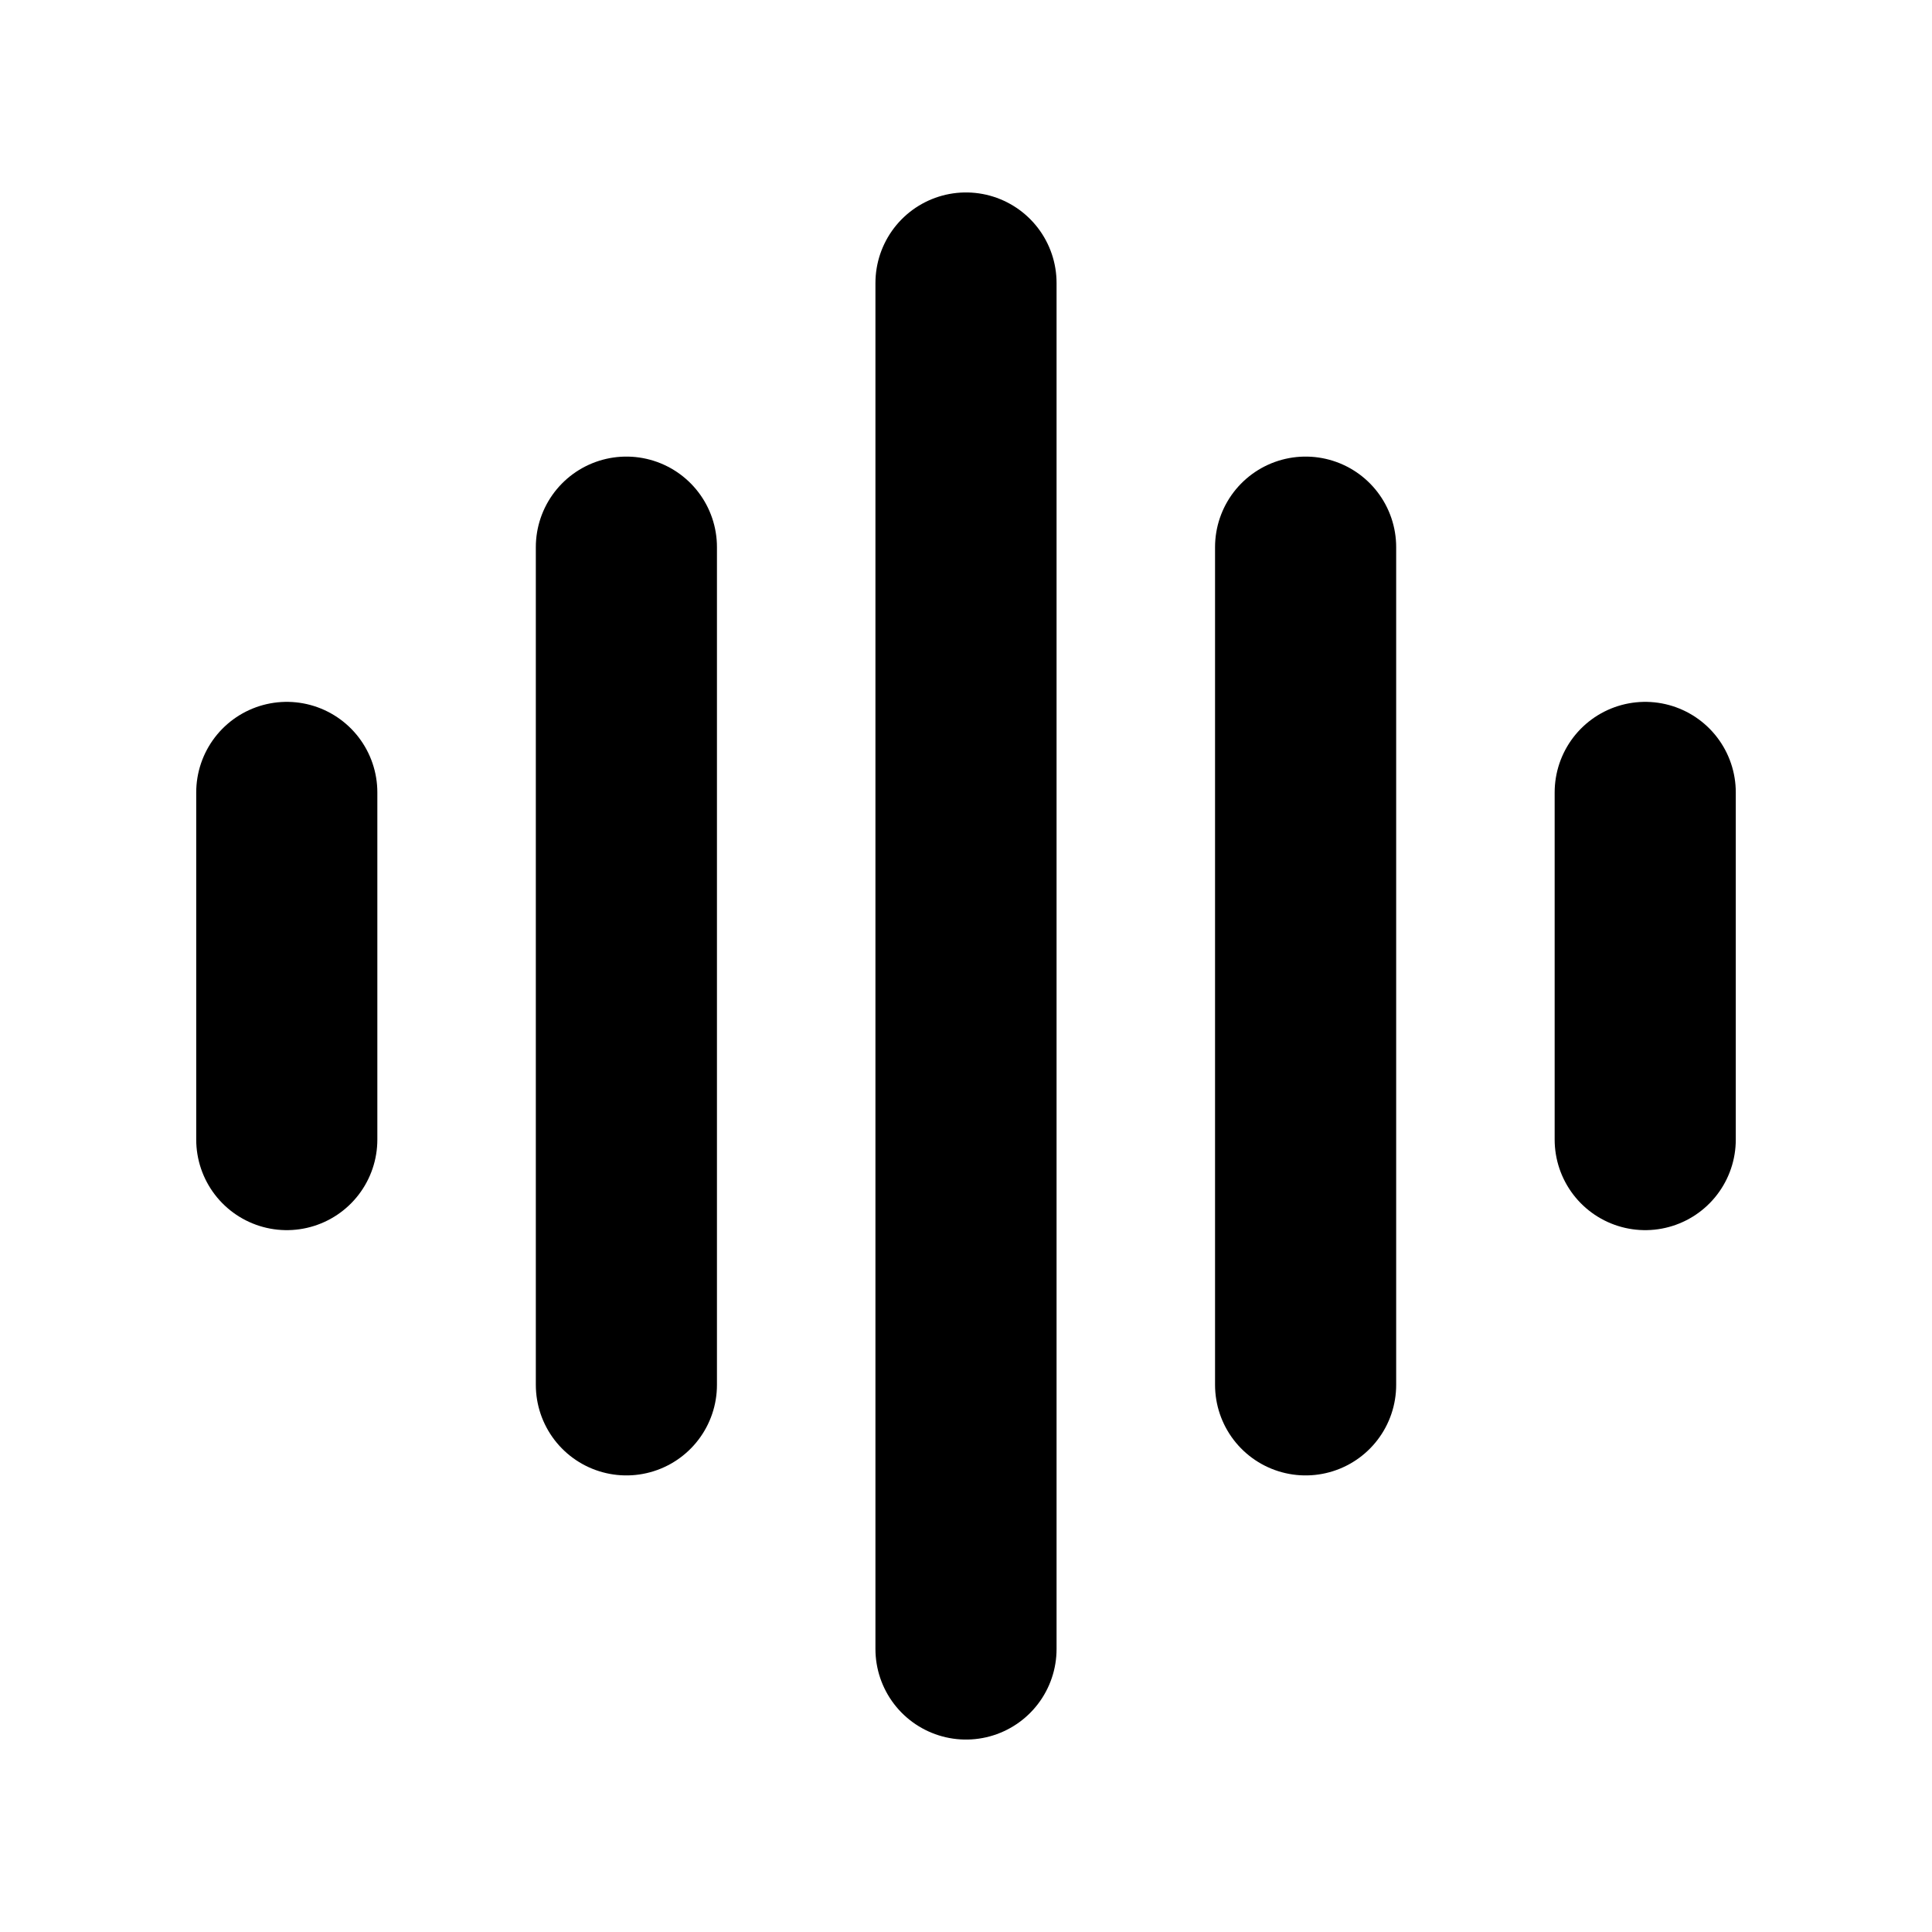
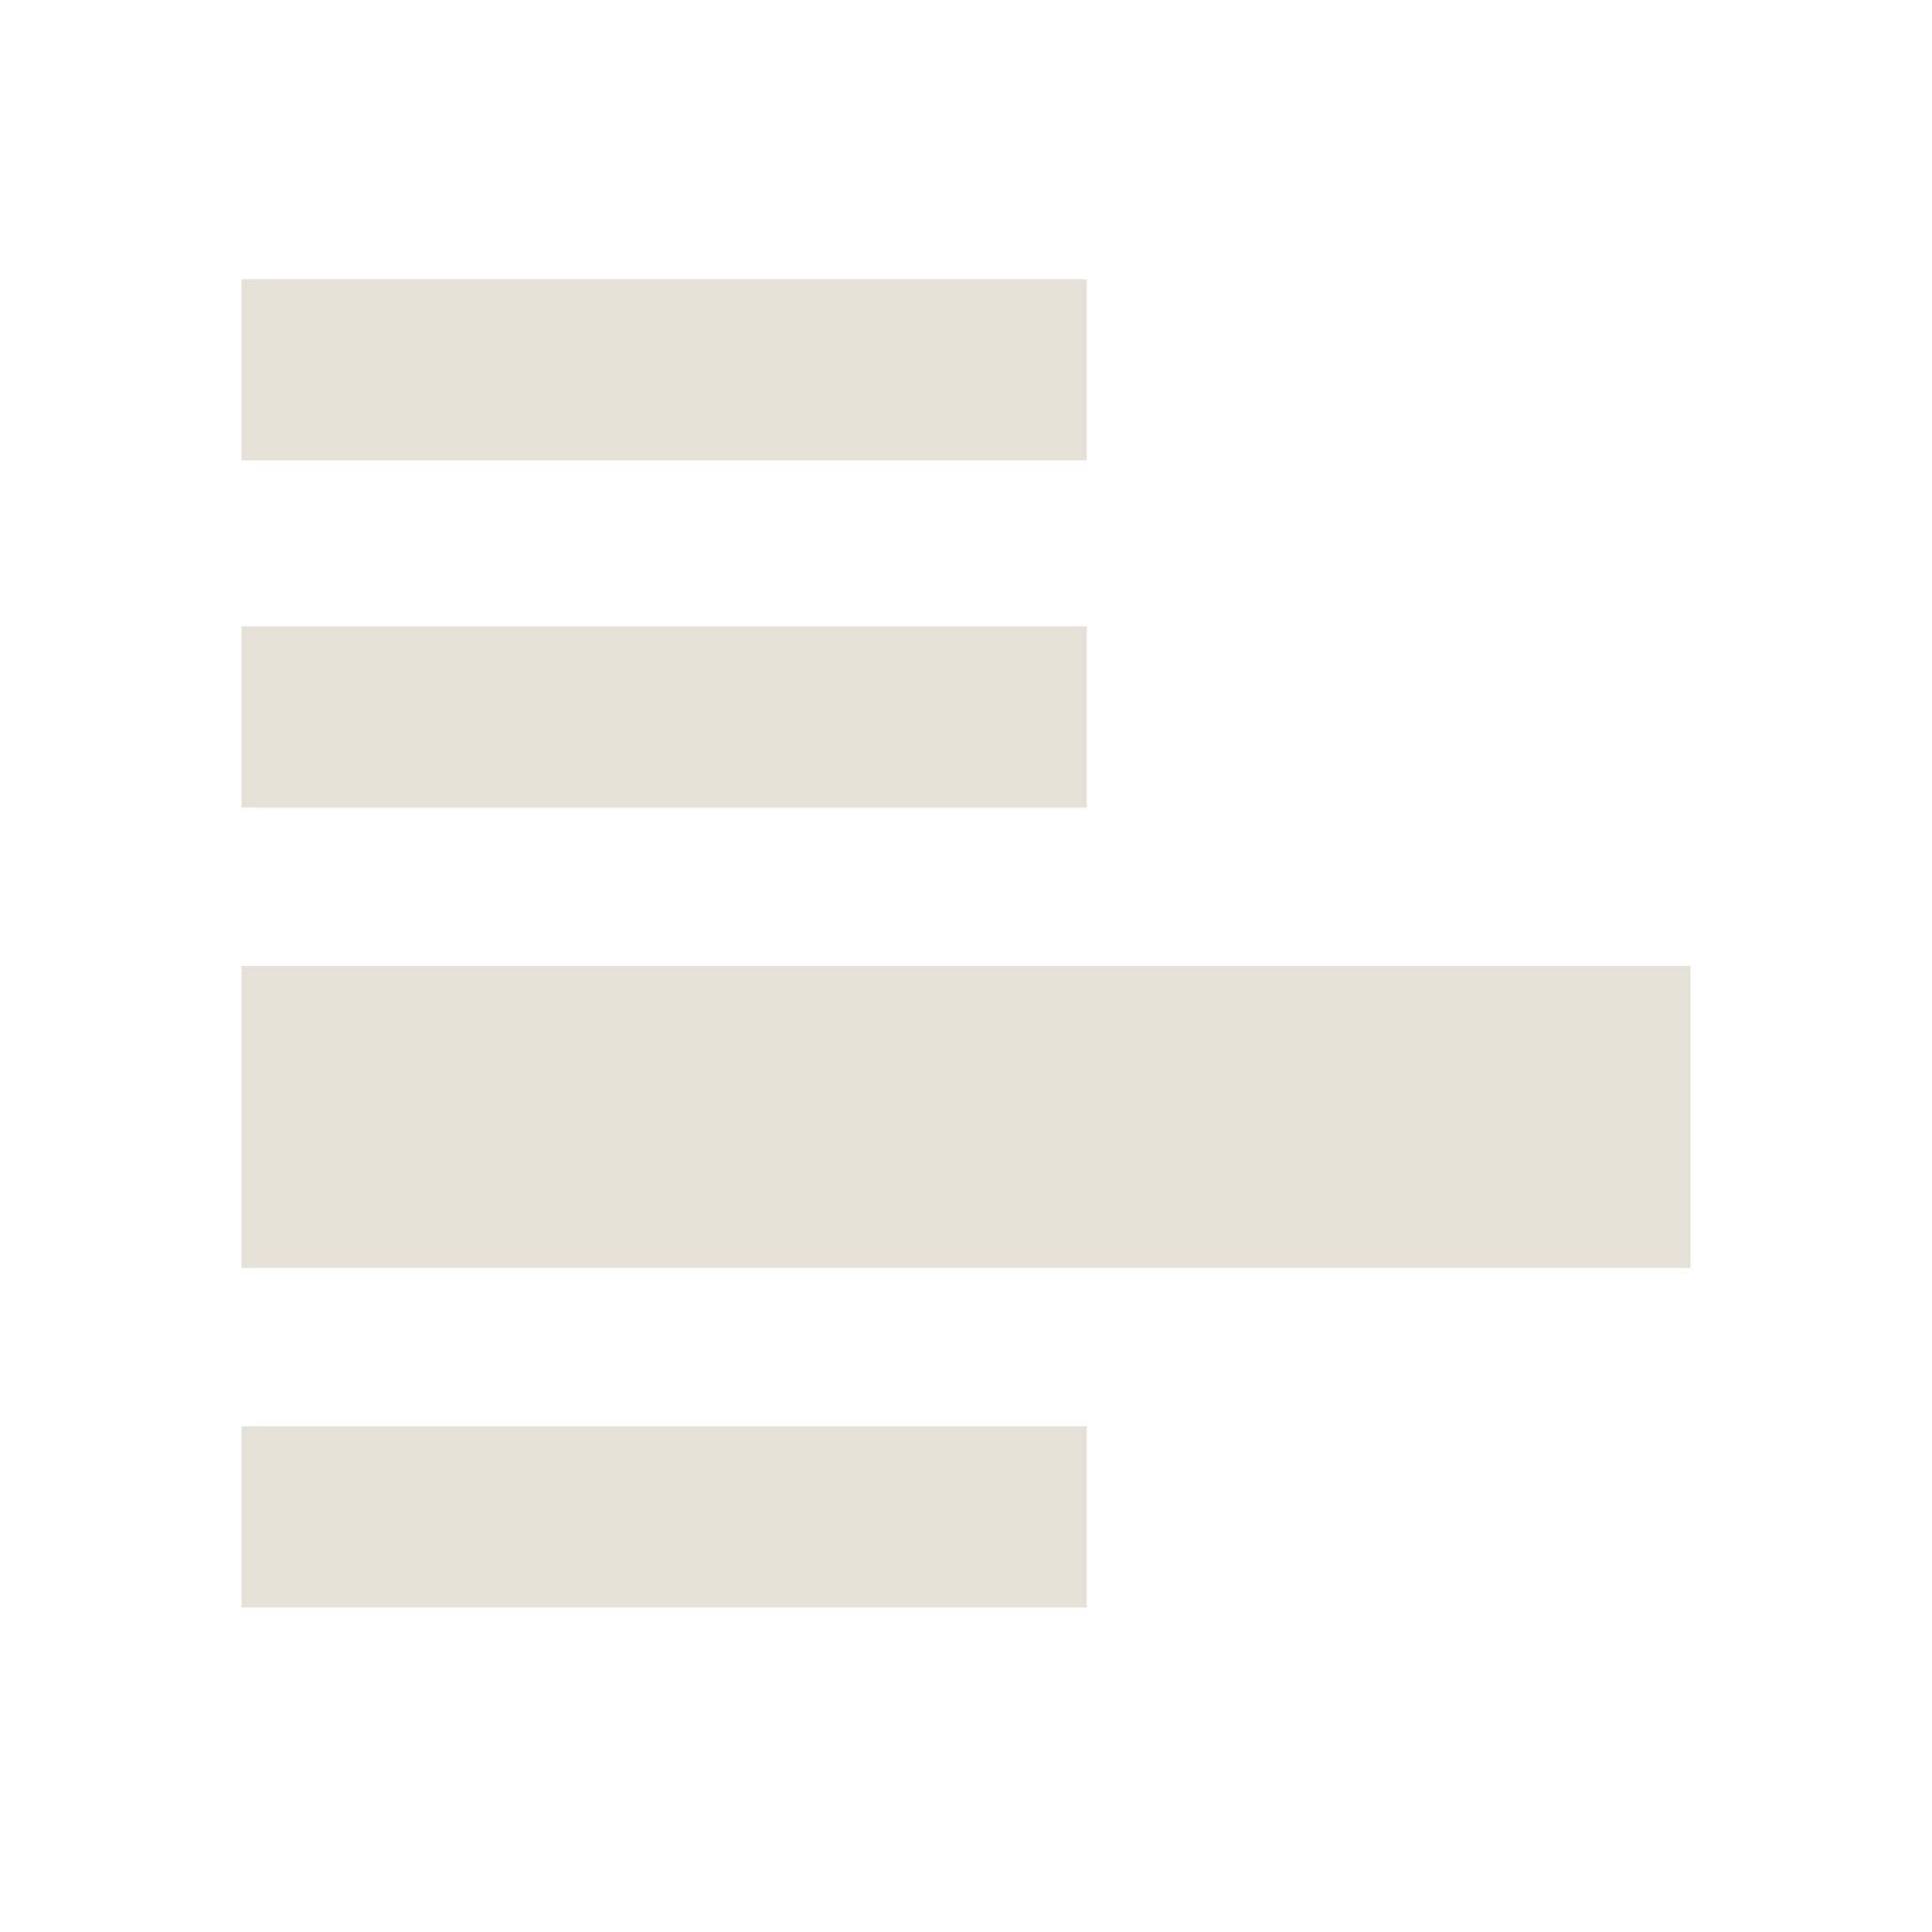
<svg xmlns="http://www.w3.org/2000/svg" viewBox="0 0 1024 1024">
-   <g stroke="#000000" stroke-width="96" stroke-linecap="round">
-     <line x1="152" y1="420" x2="152" y2="604" />
-     <line x1="332" y1="290" x2="332" y2="734" />
-     <line x1="512" y1="150" x2="512" y2="874" />
-     <line x1="692" y1="290" x2="692" y2="734" />
-     <line x1="872" y1="420" x2="872" y2="604" />
+   <g fill="#e6e1d6">
+     <rect x="128" y="148" width="448" height="96" />
+     <rect x="128" y="332" width="448" height="96" />
+     <rect x="128" y="512" width="768" height="160" />
+     <rect x="128" y="756" width="448" height="96" />
  </g>
</svg>
